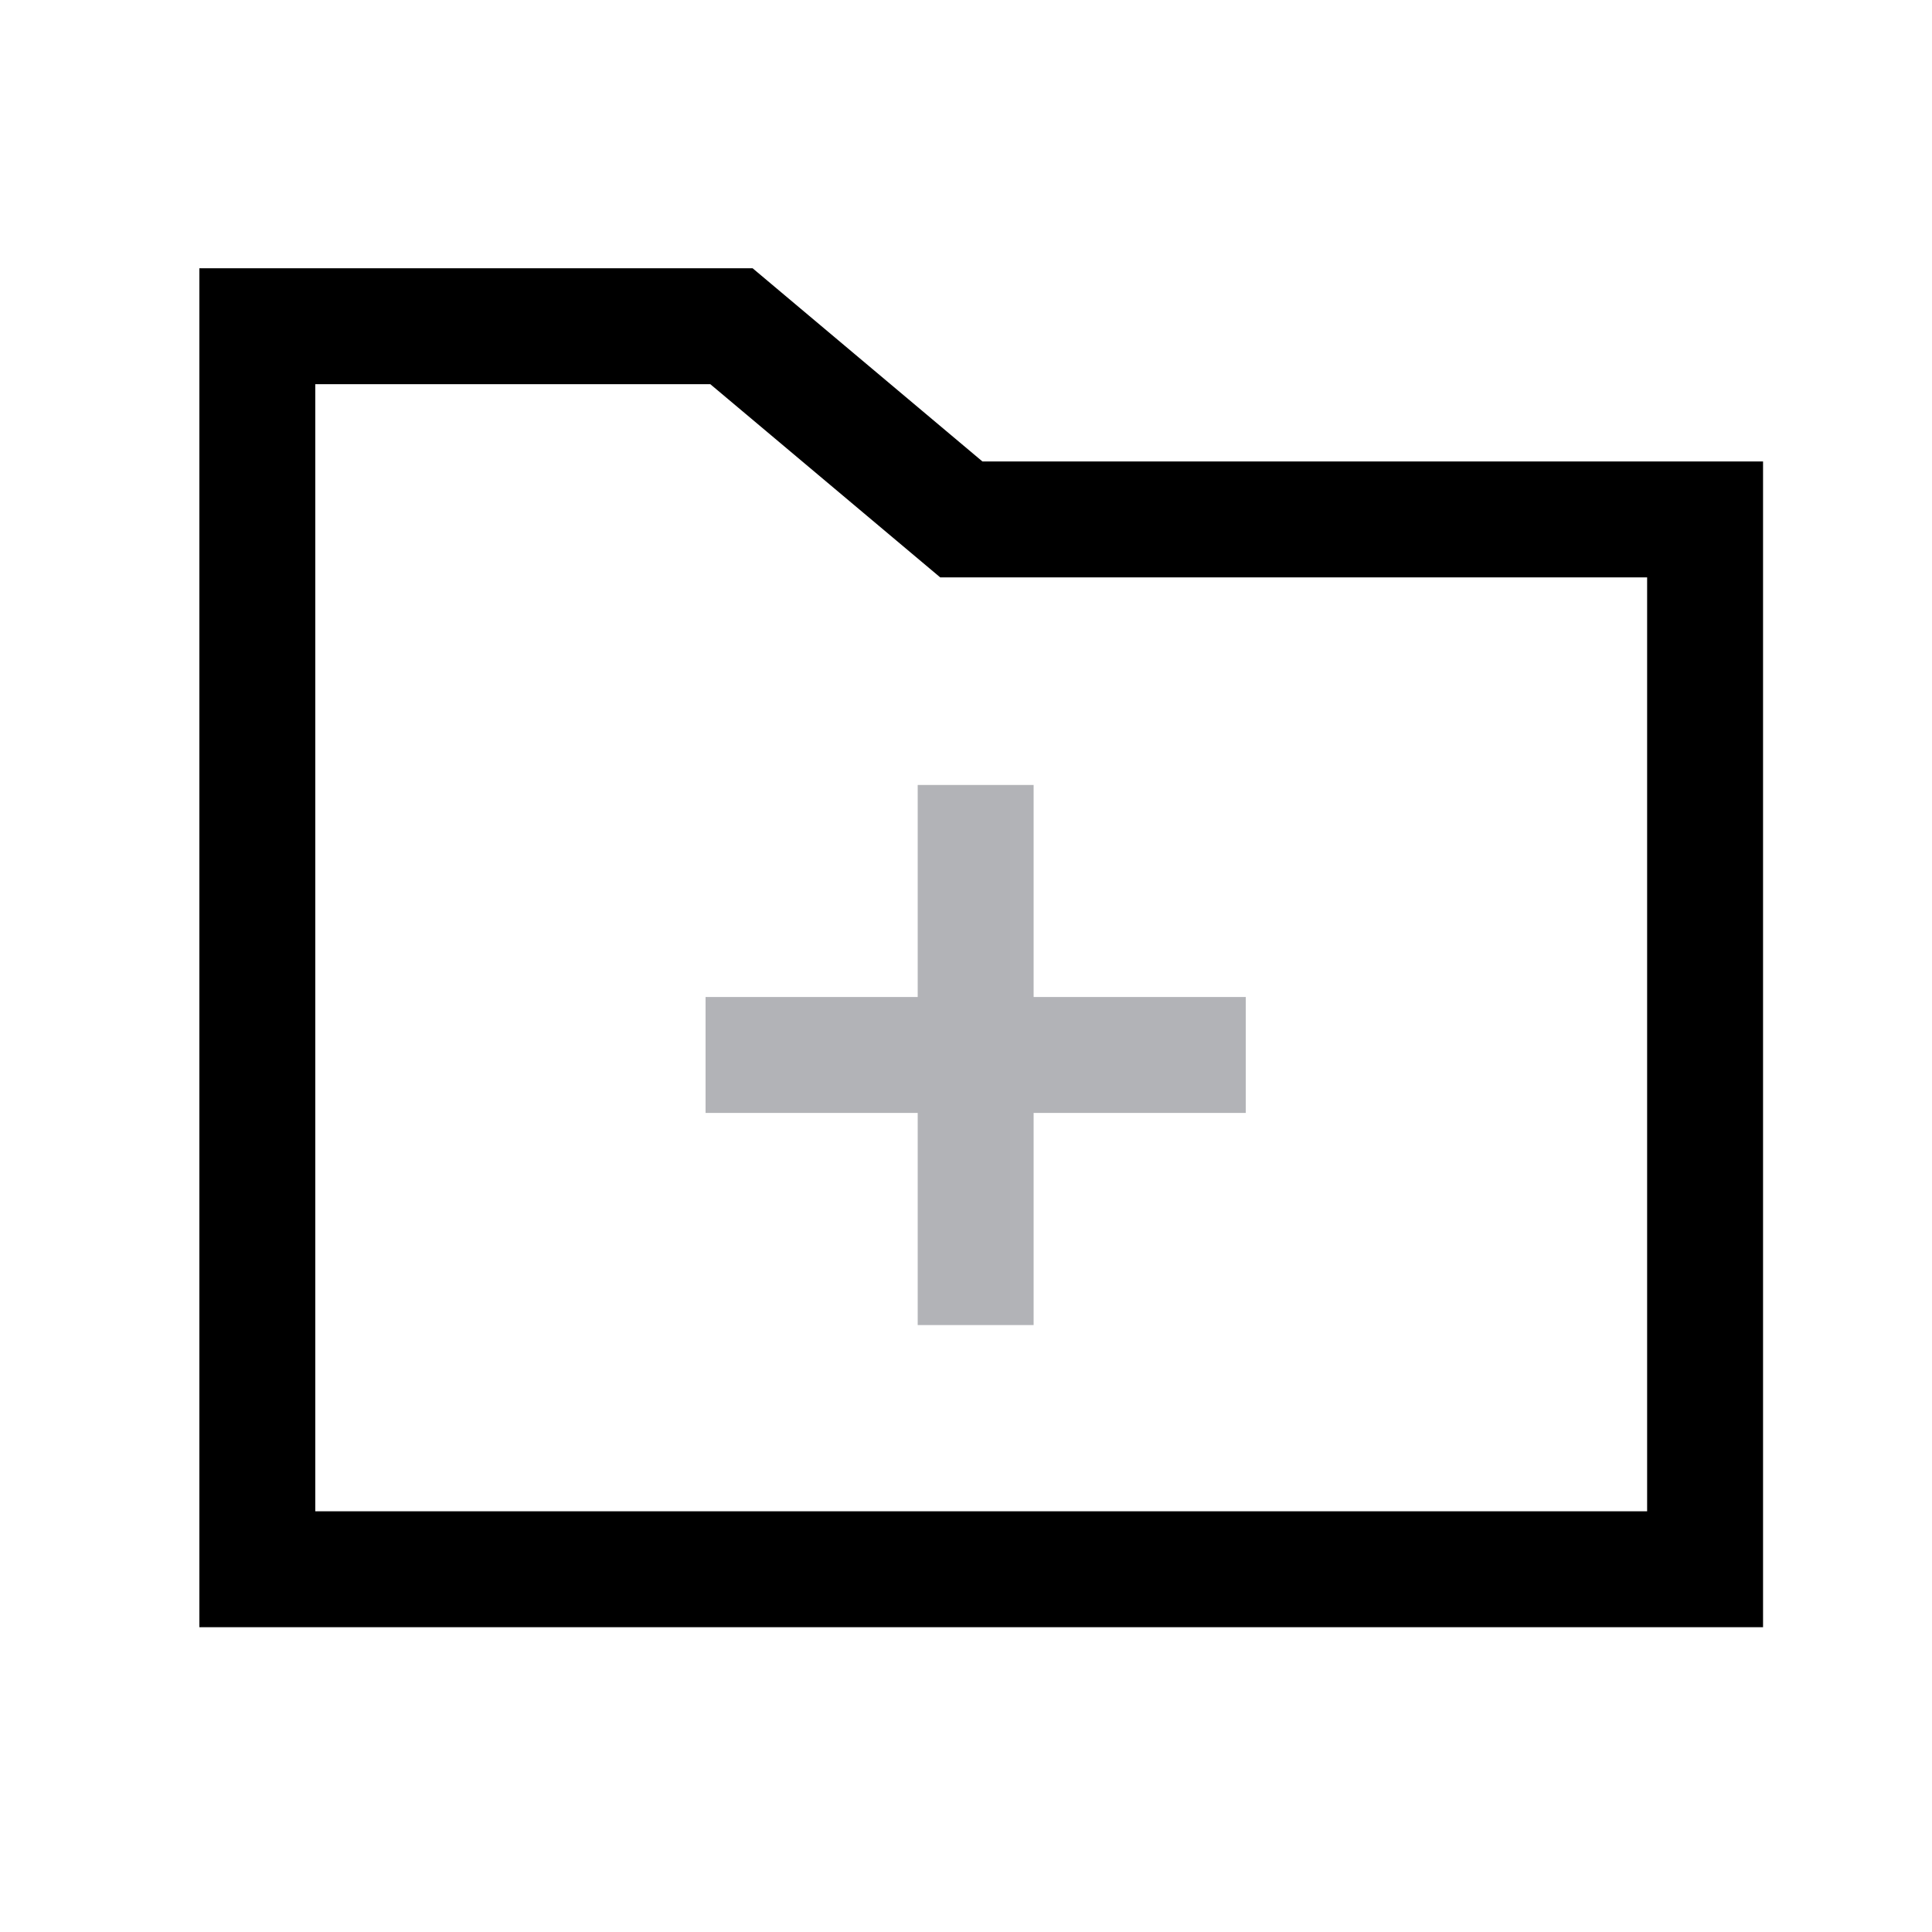
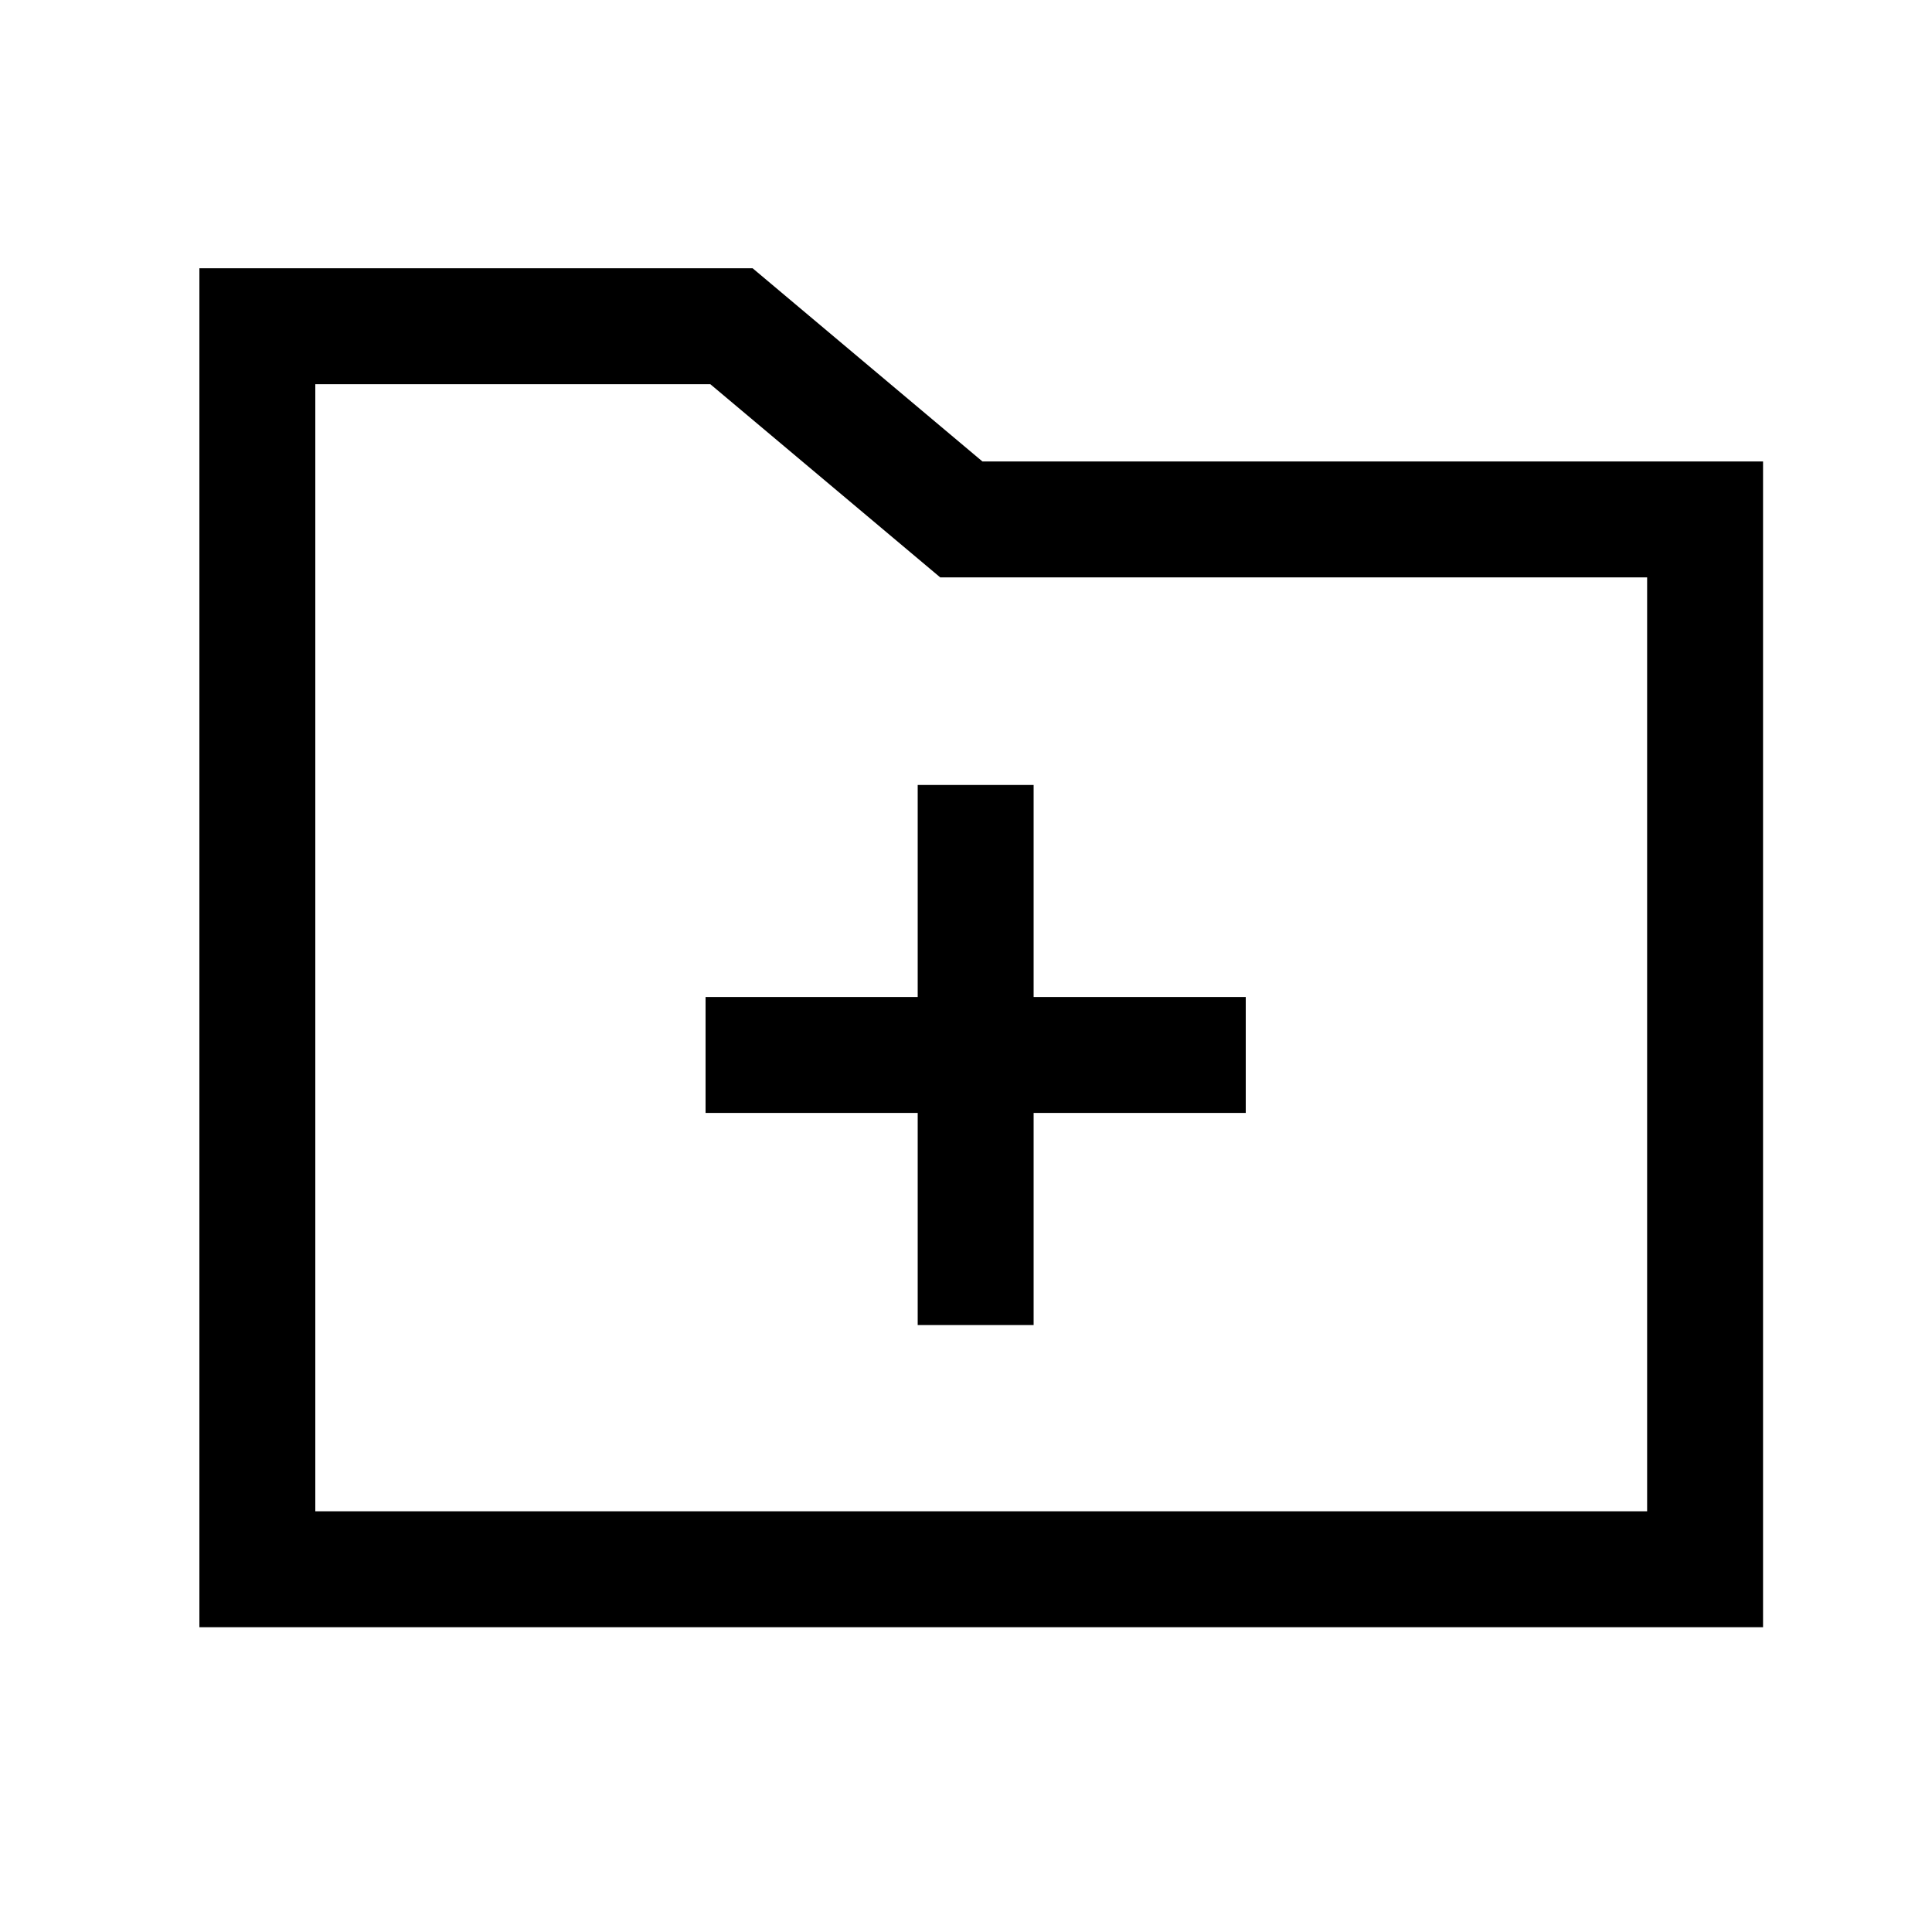
<svg xmlns="http://www.w3.org/2000/svg" t="1691816353313" class="icon" viewBox="0 0 1024 1024" version="1.1" p-id="26819" width="200" height="200">
  <path d="M398.899 142.182H105.677v720.282h828.774V244.582H520.704z m474.112 658.842H167.117V203.622h209.357l121.856 102.4h374.682z" fill="currentColor" p-id="26820" />
-   <path d="M486.4 416.051v112.384H373.965v61.44H486.4v112.435h61.44v-112.435h112.435v-61.44H547.84V416.051H486.4z" fill="#b2b3b7" p-id="26821" />
+   <path d="M486.4 416.051v112.384H373.965v61.44H486.4v112.435h61.44v-112.435h112.435v-61.44H547.84V416.051H486.4z" fill="currentColor" p-id="26821" />
</svg>
